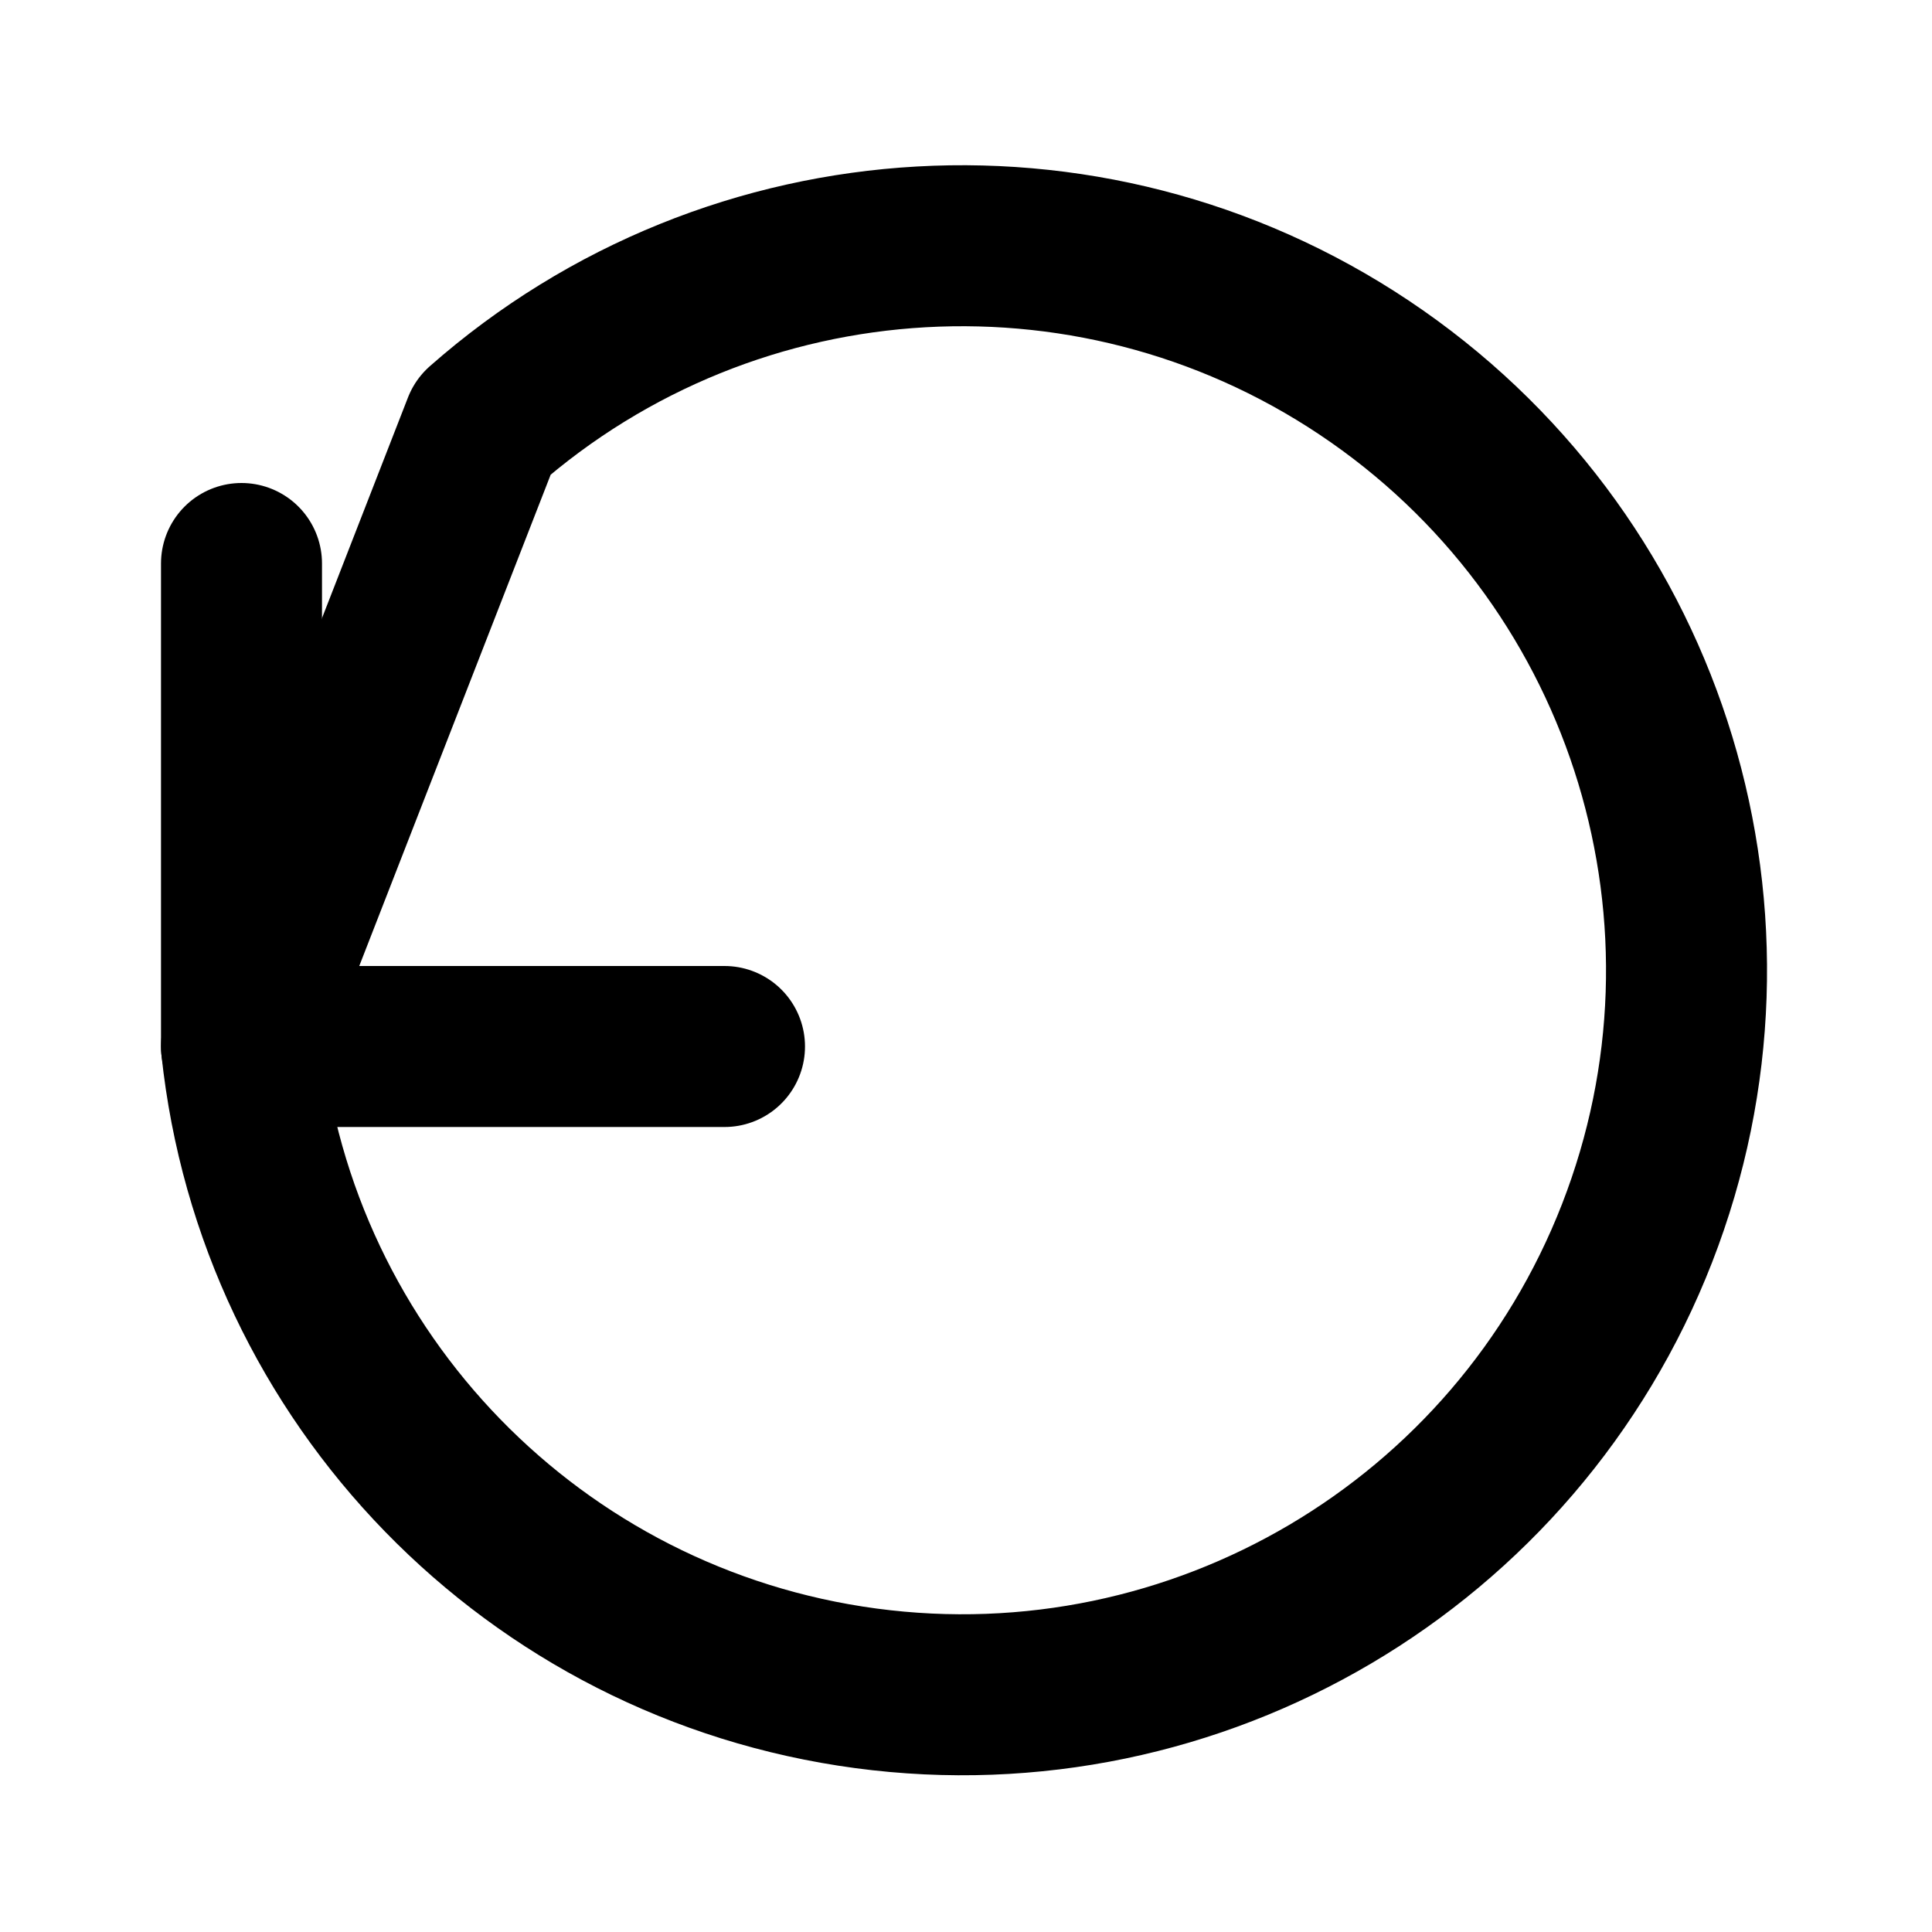
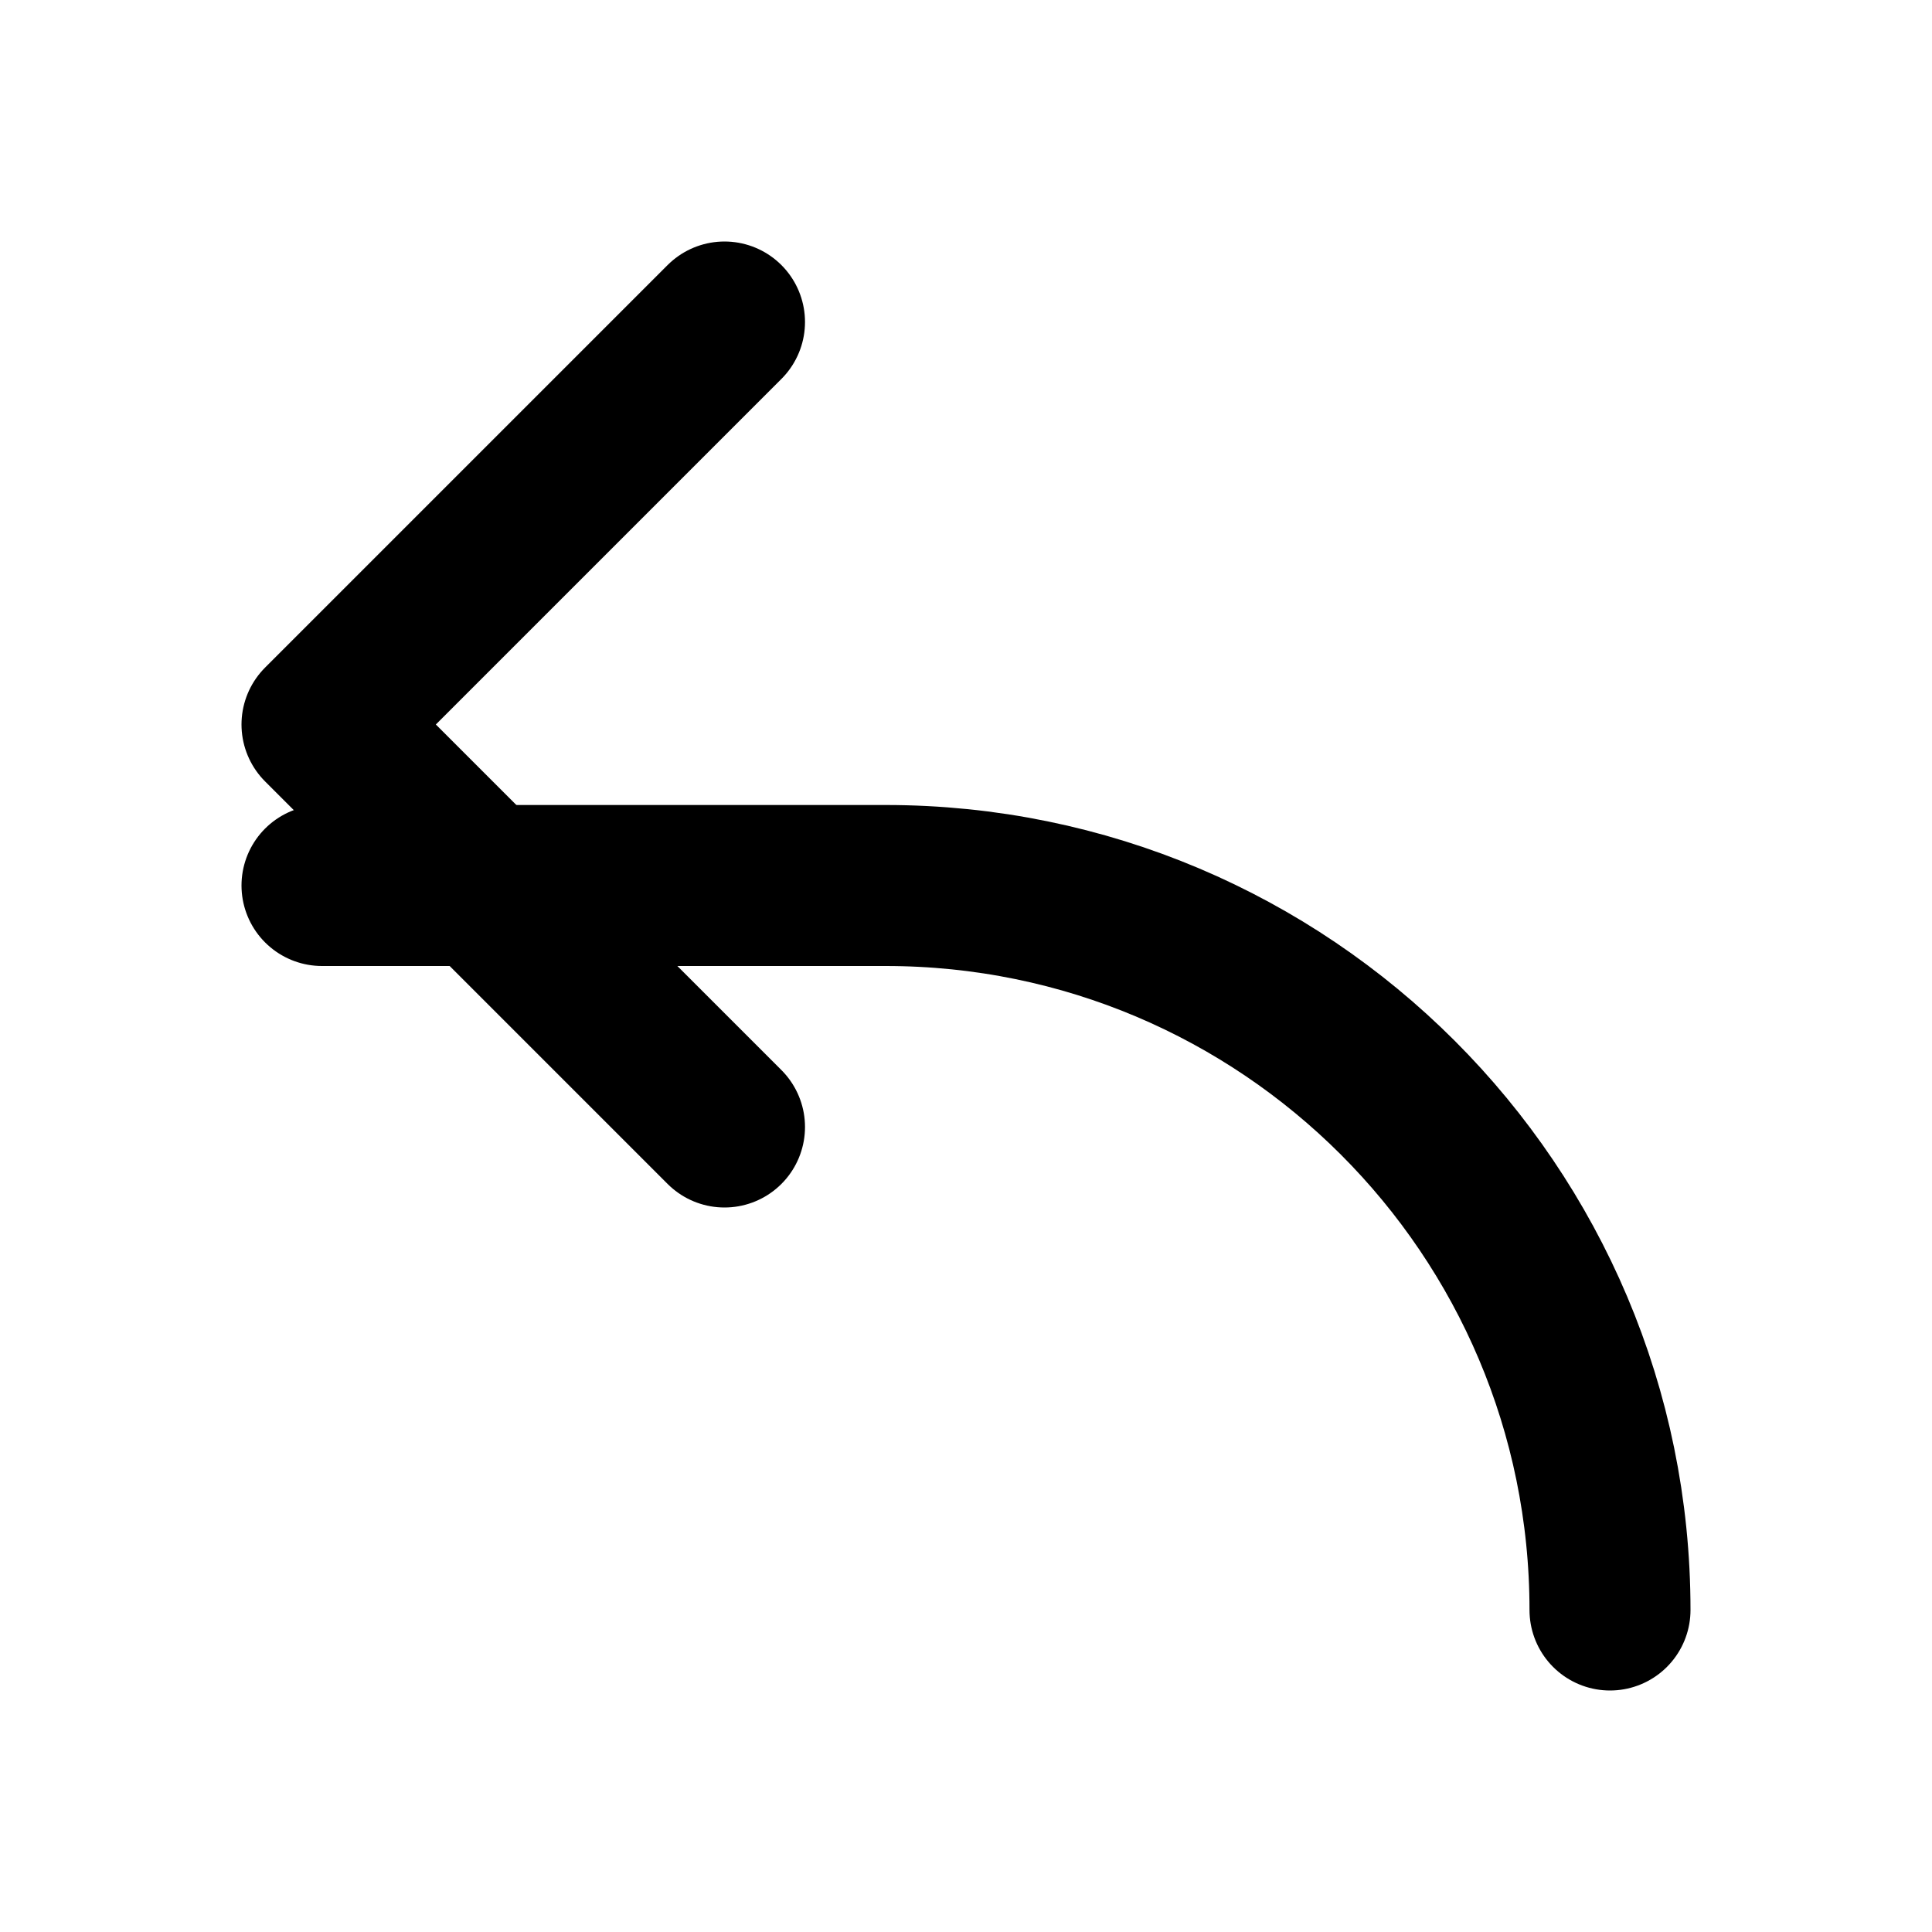
<svg xmlns="http://www.w3.org/2000/svg" width="24" height="24" viewBox="0 0 24 24" fill="none" stroke="#000000" stroke-width="2" stroke-linecap="round" stroke-linejoin="round">
-   <path d="M3 7v6h6" />
-   <path d="M3 13a9 9 0 1 0 3-7.7L3 13" />
+   <polyline points="9 14 4 9 9 4" />
+   <path d="M20 20a9 9 0 0 0-9-9H4" />
</svg>
